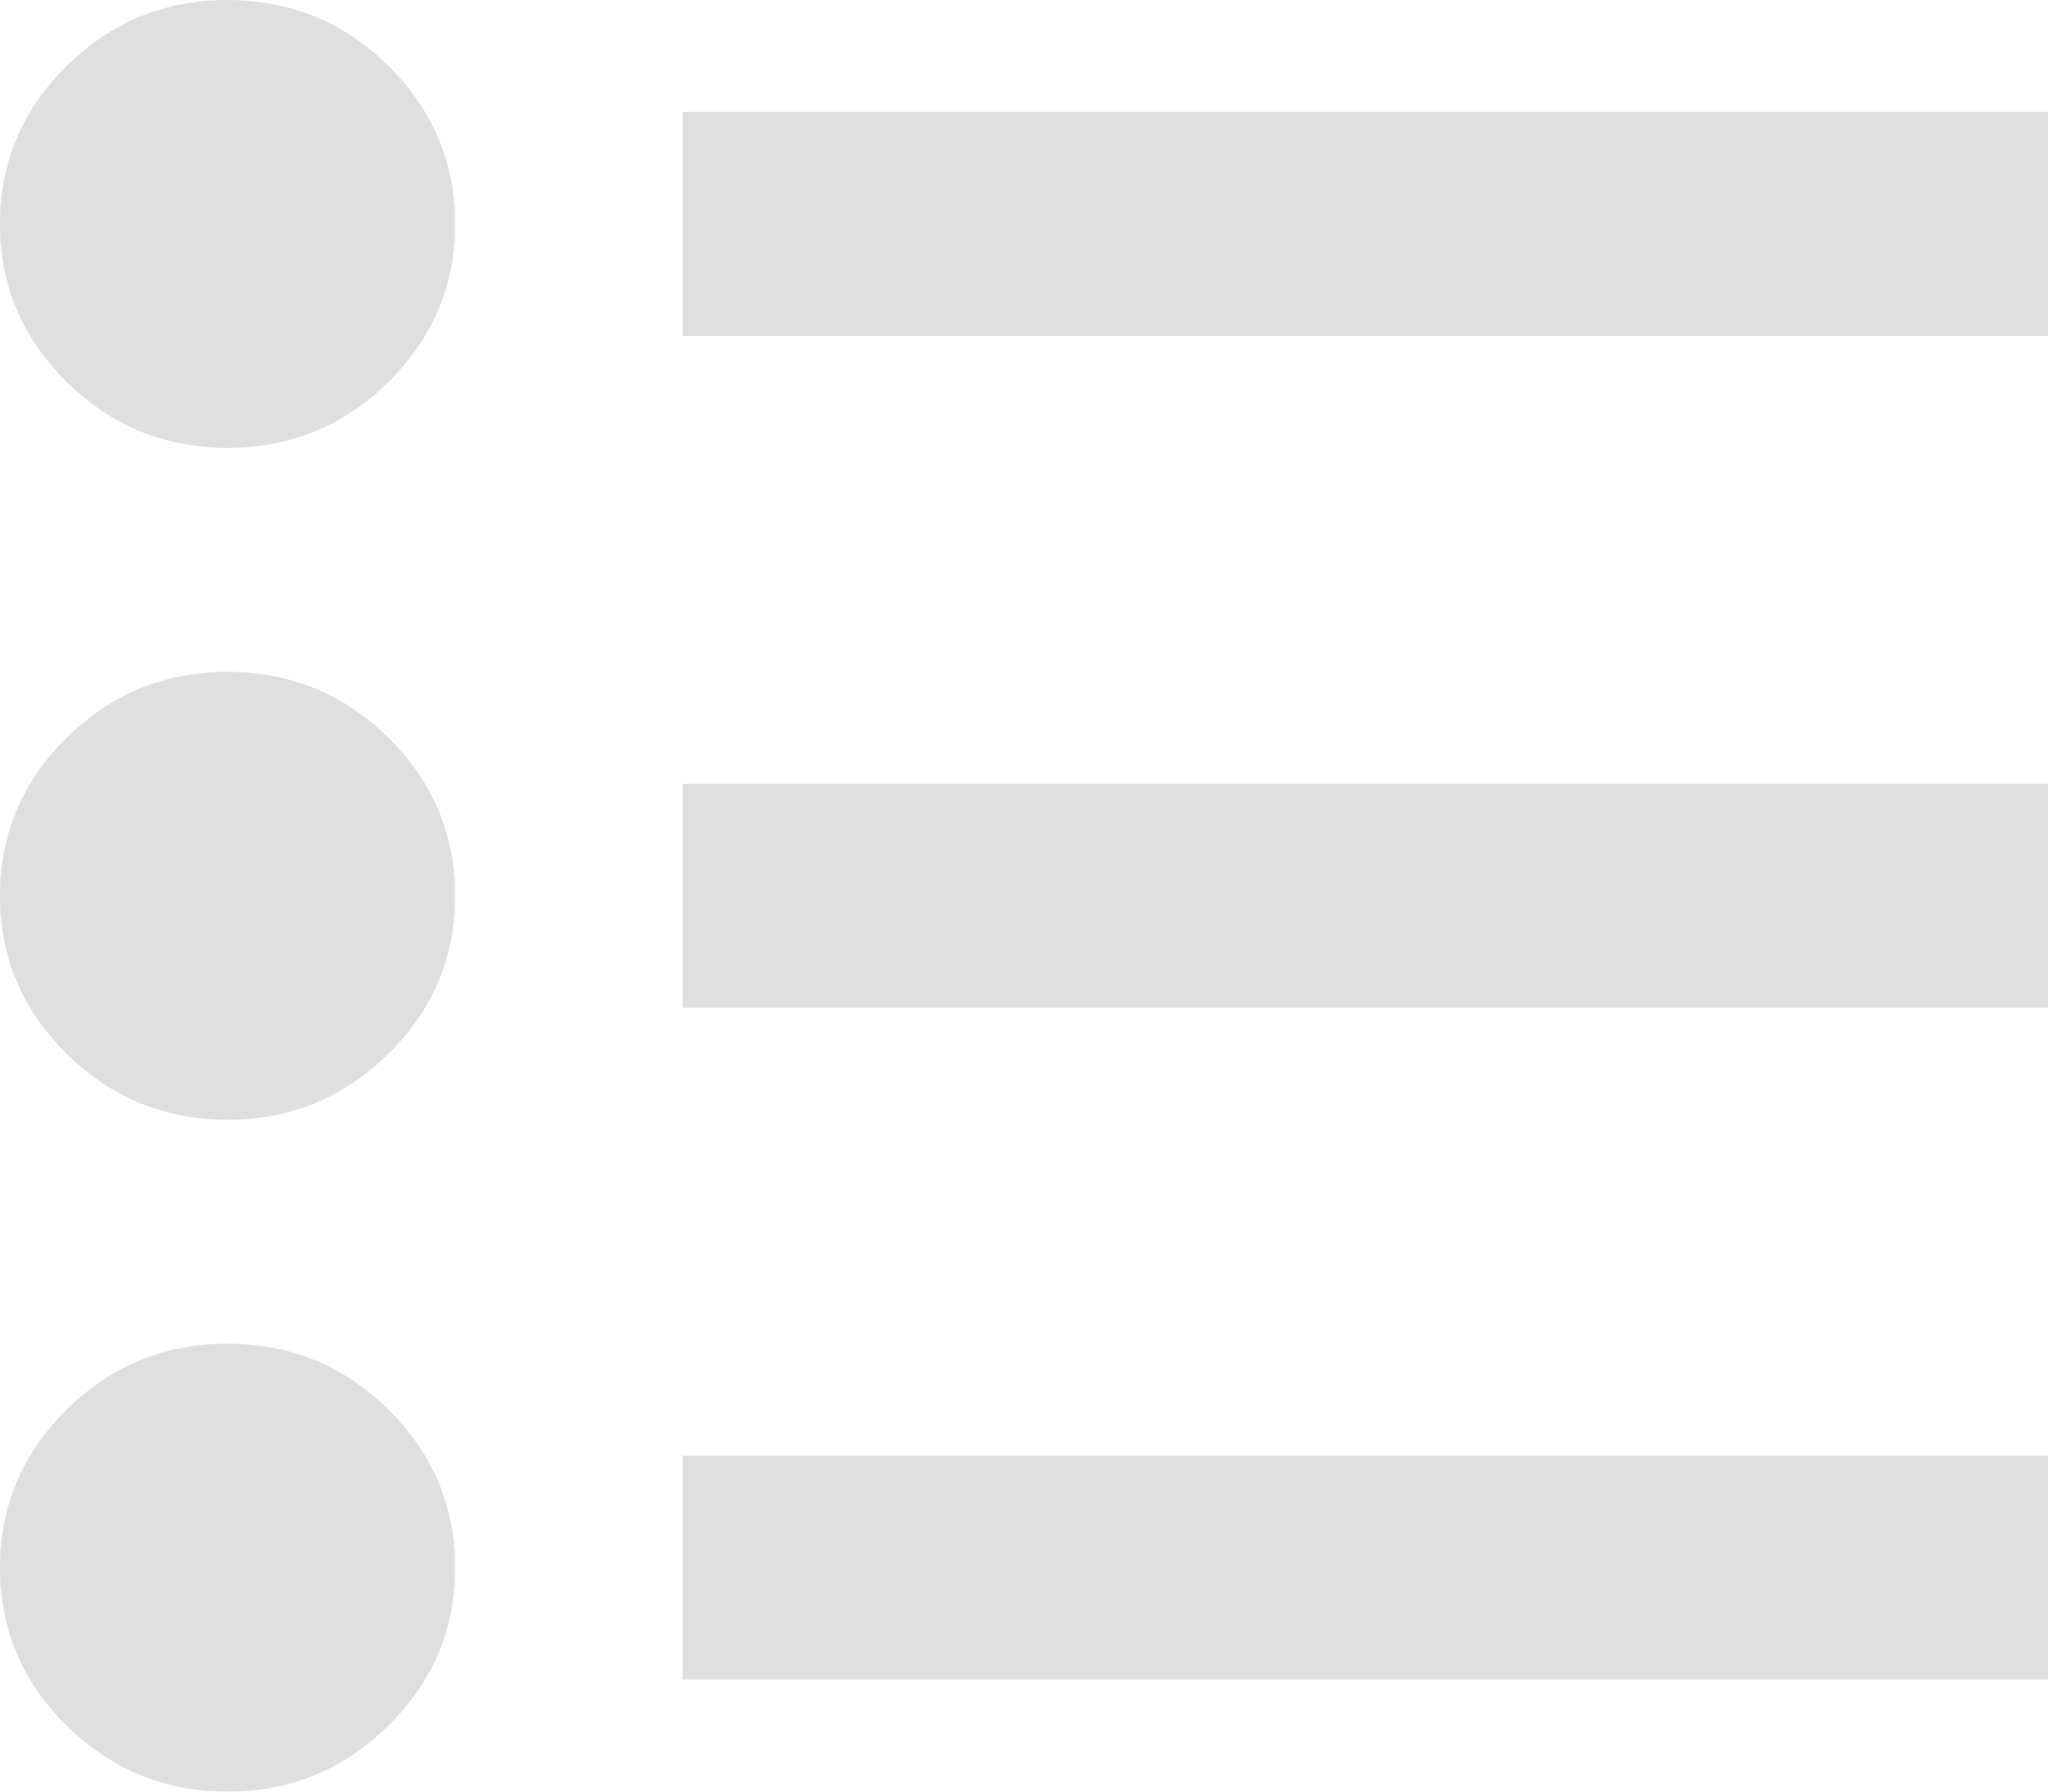
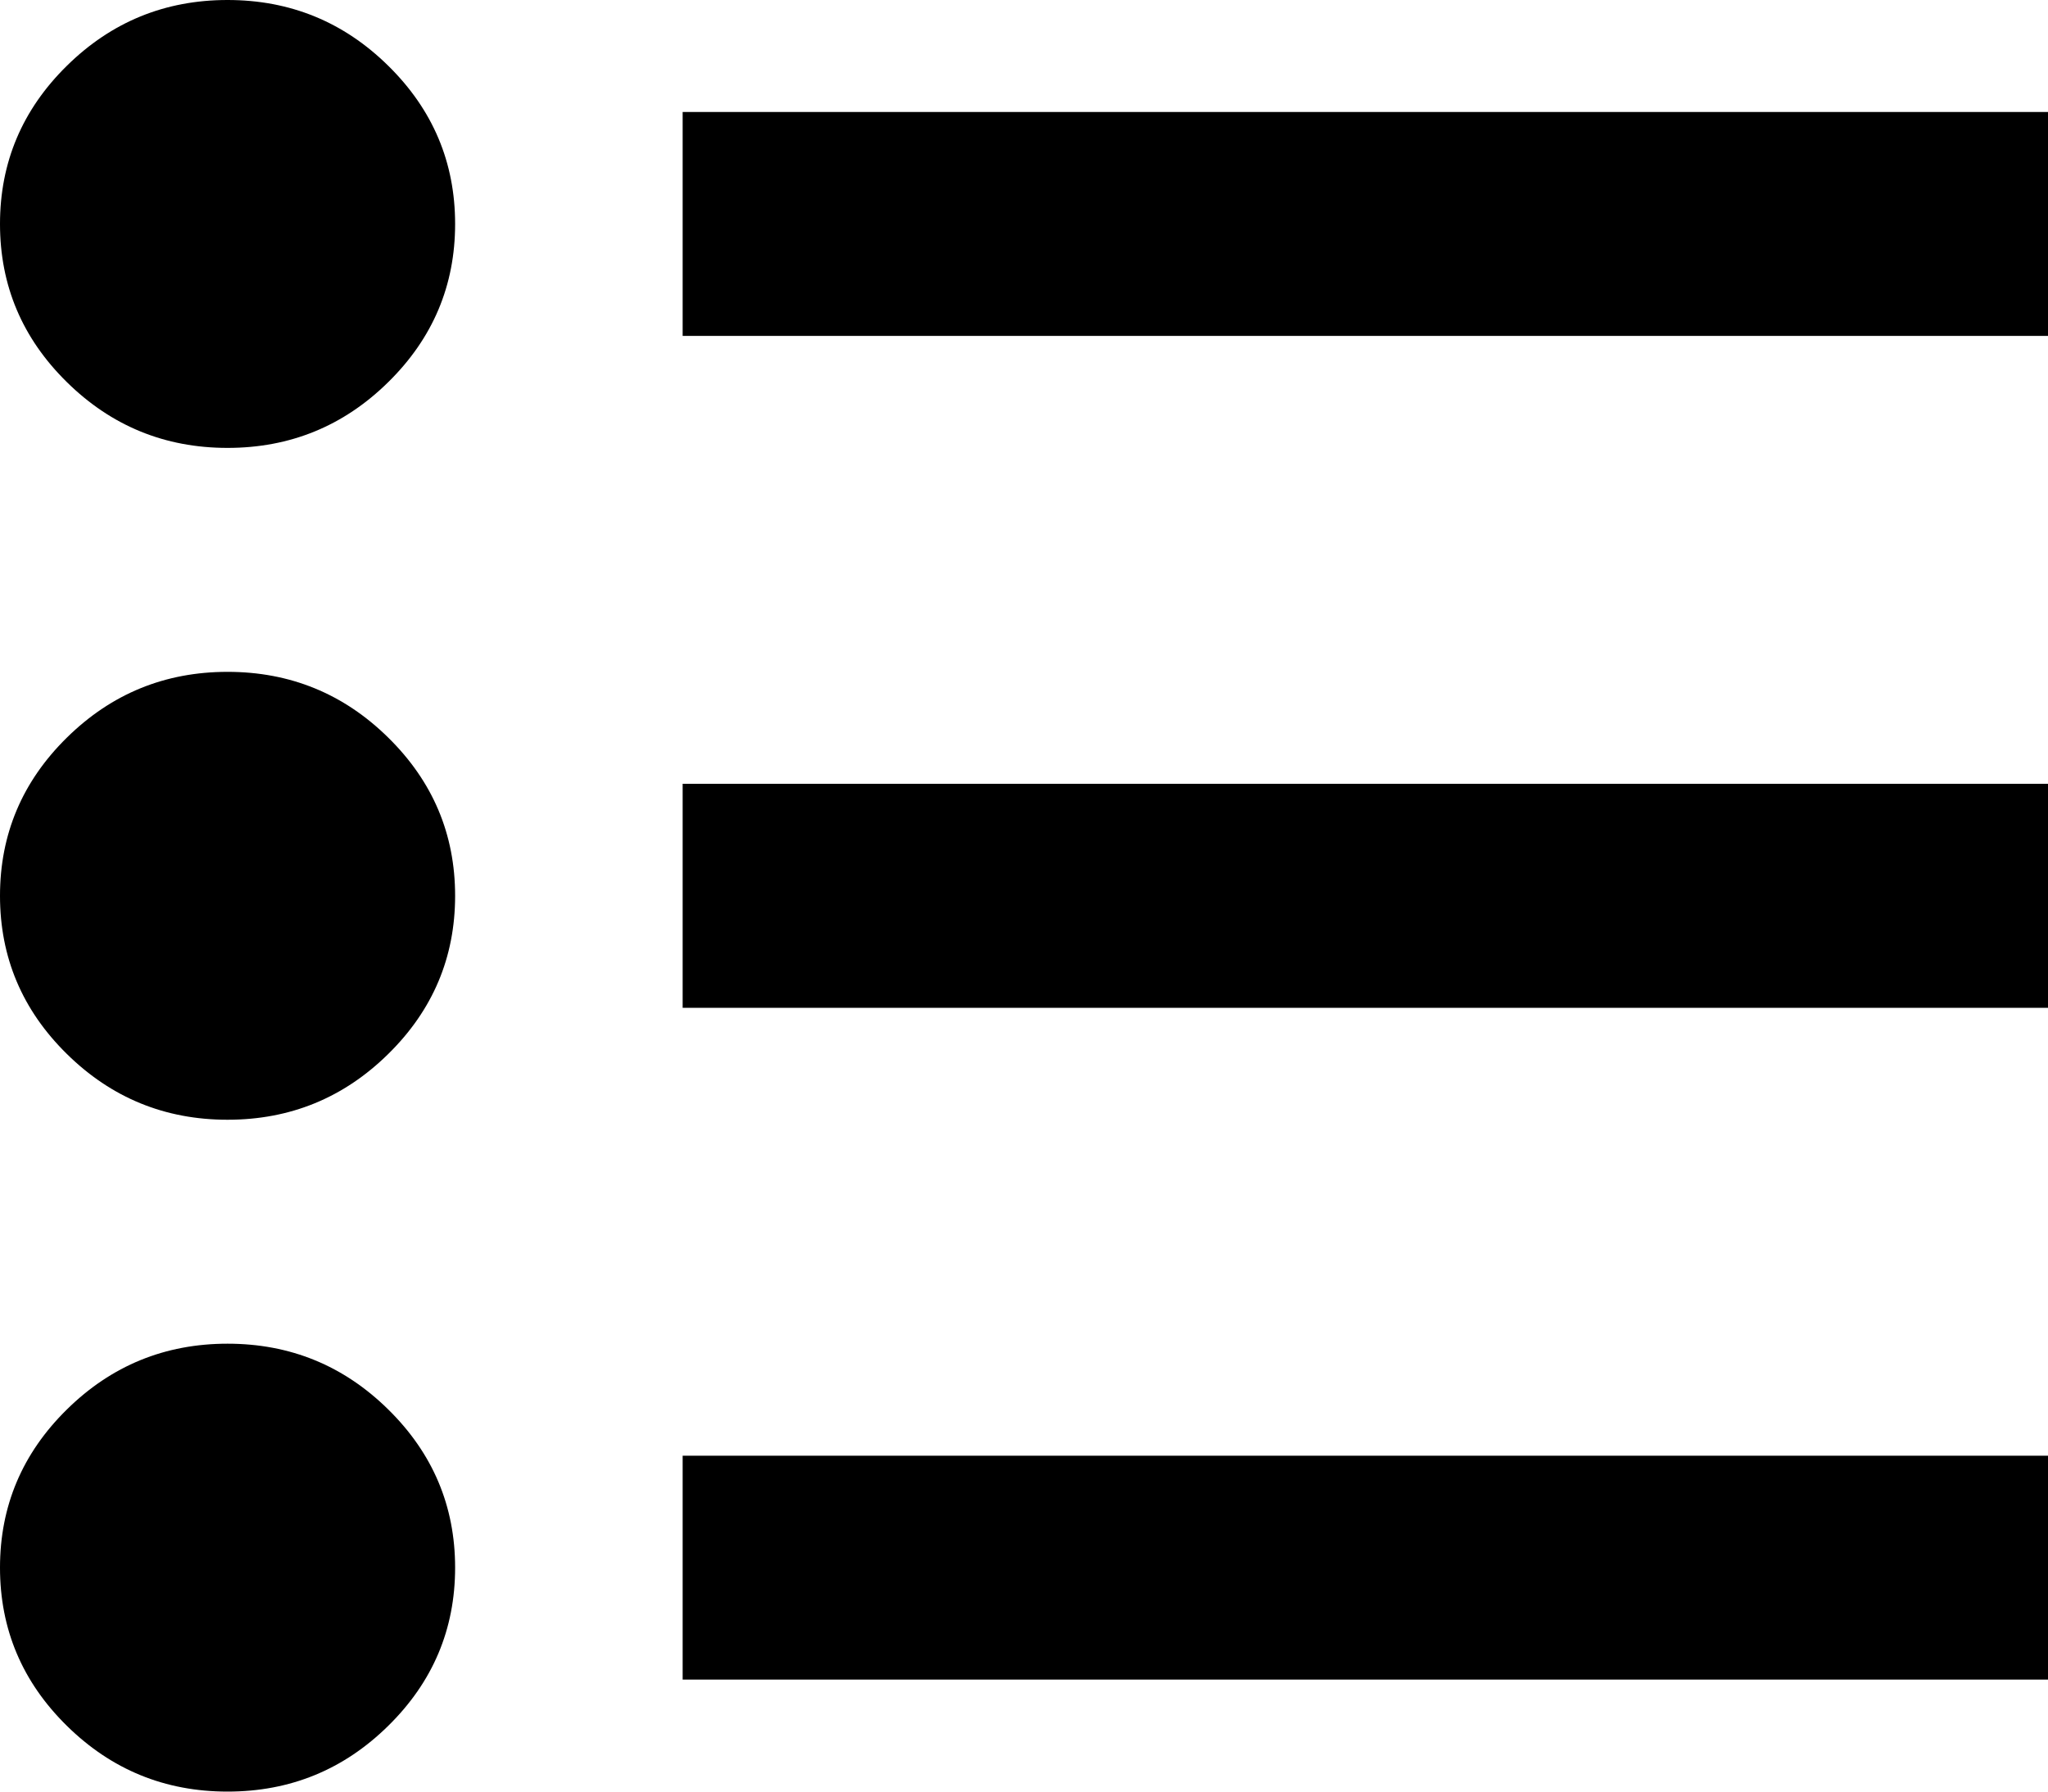
<svg xmlns="http://www.w3.org/2000/svg" width="40" height="35" viewBox="0 0 40 35" fill="none">
-   <path d="M13.333 32.812V28.438H40V32.812H13.333ZM13.333 19.688V15.312H40V19.688H13.333ZM13.333 6.562V2.188H40V6.562H13.333ZM4.444 35C3.222 35 2.176 34.572 1.306 33.715C0.435 32.858 0 31.828 0 30.625C0 29.422 0.435 28.392 1.306 27.535C2.176 26.678 3.222 26.25 4.444 26.25C5.667 26.25 6.713 26.678 7.583 27.535C8.454 28.392 8.889 29.422 8.889 30.625C8.889 31.828 8.454 32.858 7.583 33.715C6.713 34.572 5.667 35 4.444 35ZM4.444 21.875C3.222 21.875 2.176 21.447 1.306 20.59C0.435 19.733 0 18.703 0 17.5C0 16.297 0.435 15.267 1.306 14.41C2.176 13.553 3.222 13.125 4.444 13.125C5.667 13.125 6.713 13.553 7.583 14.41C8.454 15.267 8.889 16.297 8.889 17.5C8.889 18.703 8.454 19.733 7.583 20.59C6.713 21.447 5.667 21.875 4.444 21.875ZM4.444 8.75C3.222 8.75 2.176 8.322 1.306 7.465C0.435 6.608 0 5.578 0 4.375C0 3.172 0.435 2.142 1.306 1.285C2.176 0.428 3.222 0 4.444 0C5.667 0 6.713 0.428 7.583 1.285C8.454 2.142 8.889 3.172 8.889 4.375C8.889 5.578 8.454 6.608 7.583 7.465C6.713 8.322 5.667 8.75 4.444 8.75Z" fill="#DFDFDF" />
+   <path d="M13.333 32.812V28.438H40V32.812H13.333ZM13.333 19.688V15.312H40V19.688H13.333ZM13.333 6.562V2.188H40V6.562H13.333ZM4.444 35C3.222 35 2.176 34.572 1.306 33.715C0.435 32.858 0 31.828 0 30.625C0 29.422 0.435 28.392 1.306 27.535C2.176 26.678 3.222 26.25 4.444 26.25C5.667 26.25 6.713 26.678 7.583 27.535C8.454 28.392 8.889 29.422 8.889 30.625C8.889 31.828 8.454 32.858 7.583 33.715C6.713 34.572 5.667 35 4.444 35ZM4.444 21.875C3.222 21.875 2.176 21.447 1.306 20.59C0.435 19.733 0 18.703 0 17.5C0 16.297 0.435 15.267 1.306 14.41C2.176 13.553 3.222 13.125 4.444 13.125C5.667 13.125 6.713 13.553 7.583 14.41C8.454 15.267 8.889 16.297 8.889 17.5C8.889 18.703 8.454 19.733 7.583 20.59C6.713 21.447 5.667 21.875 4.444 21.875ZM4.444 8.75C3.222 8.75 2.176 8.322 1.306 7.465C0.435 6.608 0 5.578 0 4.375C0 3.172 0.435 2.142 1.306 1.285C2.176 0.428 3.222 0 4.444 0C5.667 0 6.713 0.428 7.583 1.285C8.454 2.142 8.889 3.172 8.889 4.375C8.889 5.578 8.454 6.608 7.583 7.465C6.713 8.322 5.667 8.75 4.444 8.75Z" fill="black" />
</svg>
